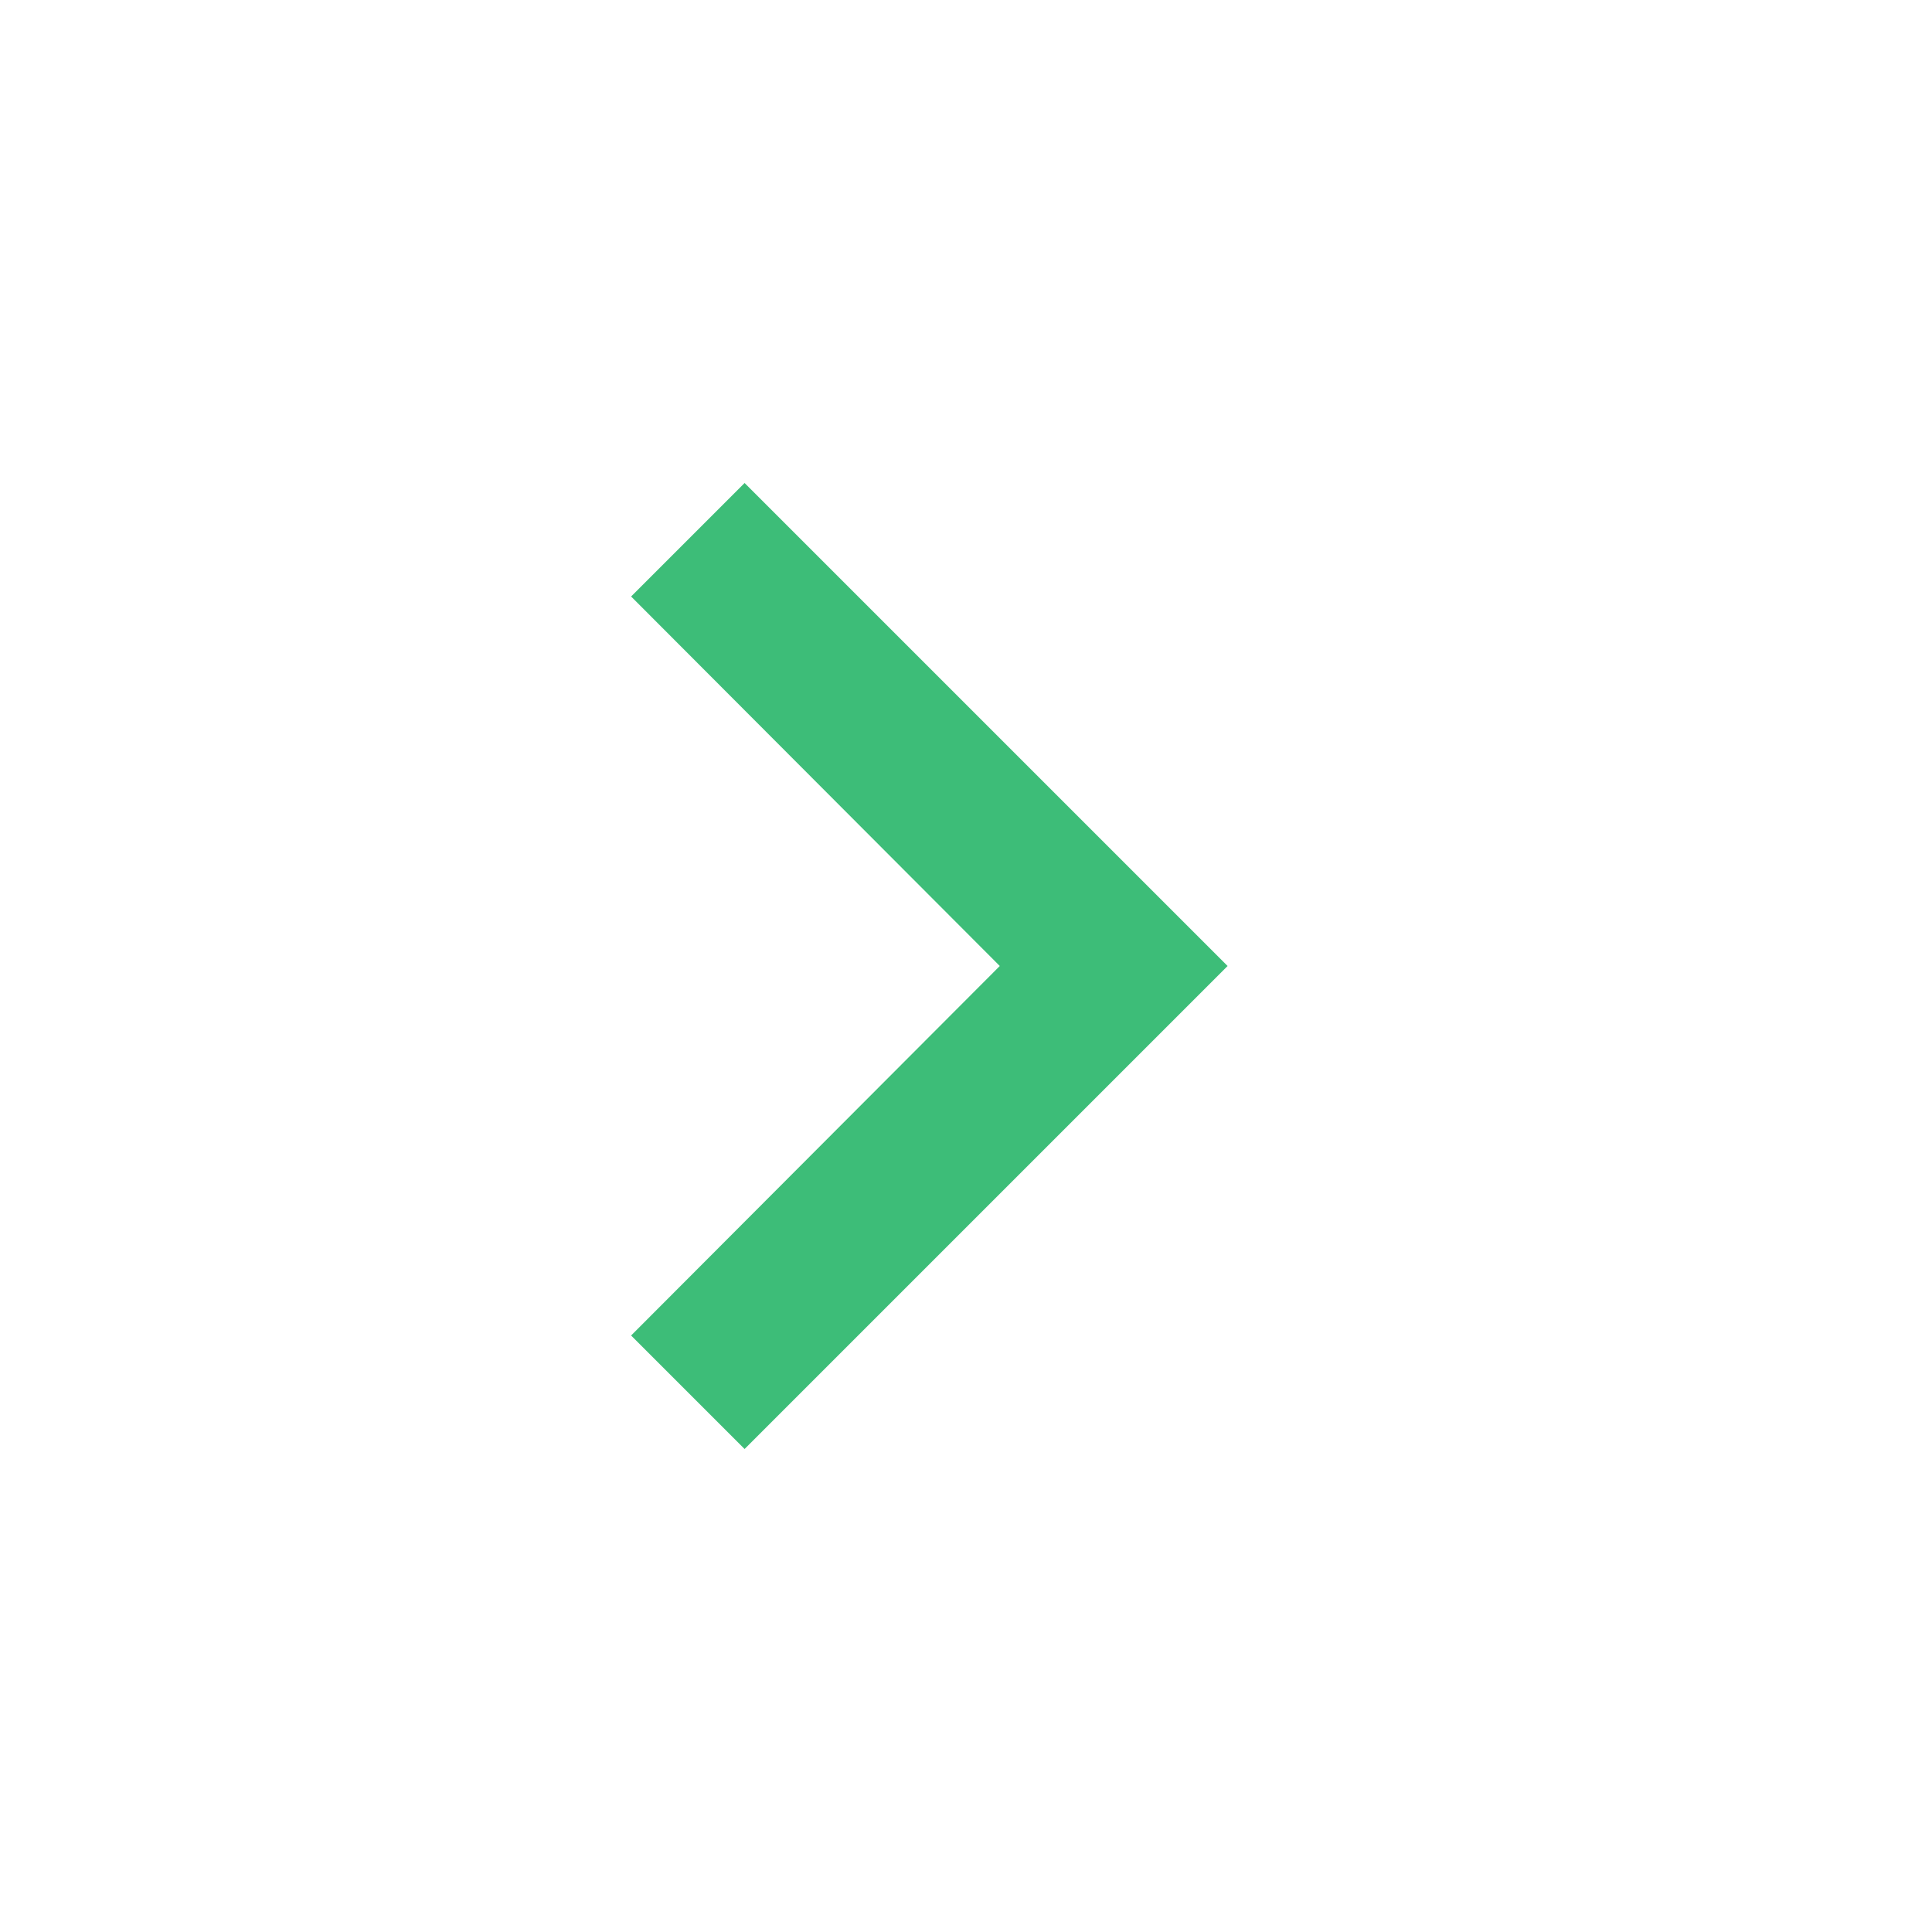
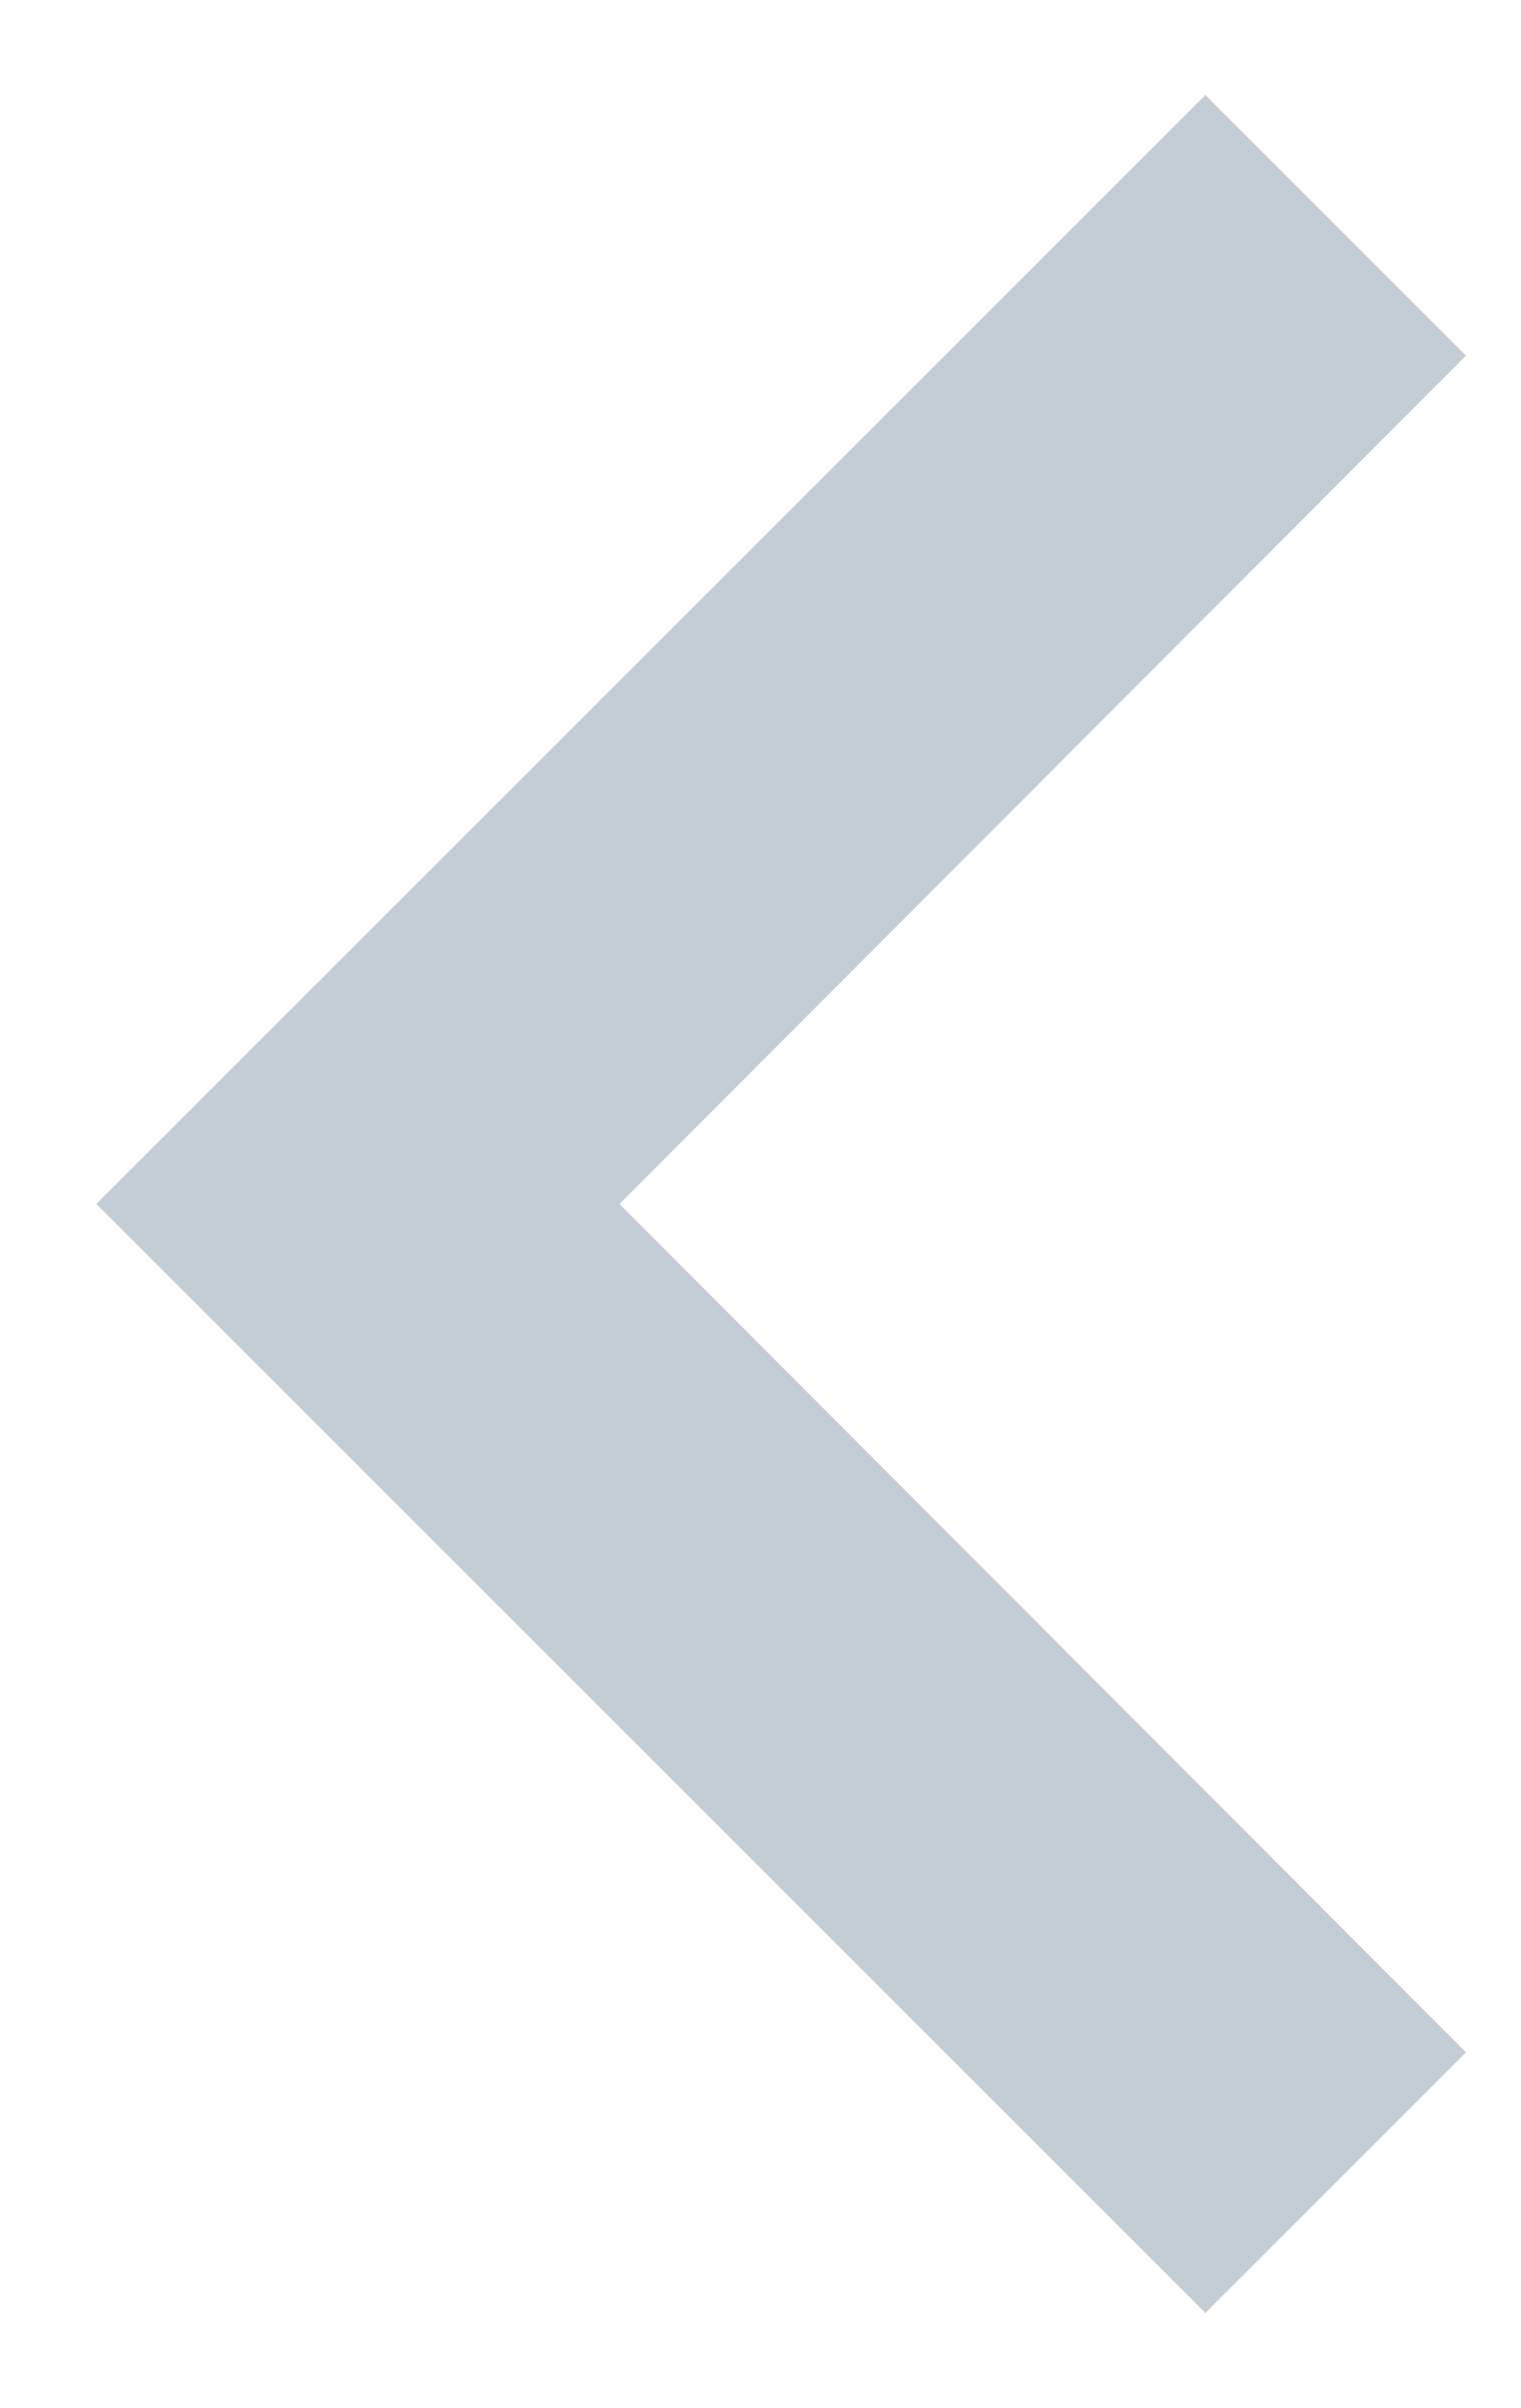
- <svg xmlns="http://www.w3.org/2000/svg" width="35" height="35" viewBox="0 0 35 35" fill="none">
-   <path d="M11.433 10.806L18.112 17.5L11.433 24.194L13.489 26.25L22.239 17.5L13.489 8.75L11.433 10.806Z" fill="#3DBD78" />
+ <svg xmlns="http://www.w3.org/2000/svg" width="12" height="19" viewBox="0 0 12 19" fill="none">
+   <path d="M11.567 2.806L4.888 9.5L11.567 16.194L9.51 18.25L0.76 9.5L9.51 0.75L11.567 2.806Z" fill="#C4CDD5" />
</svg>
